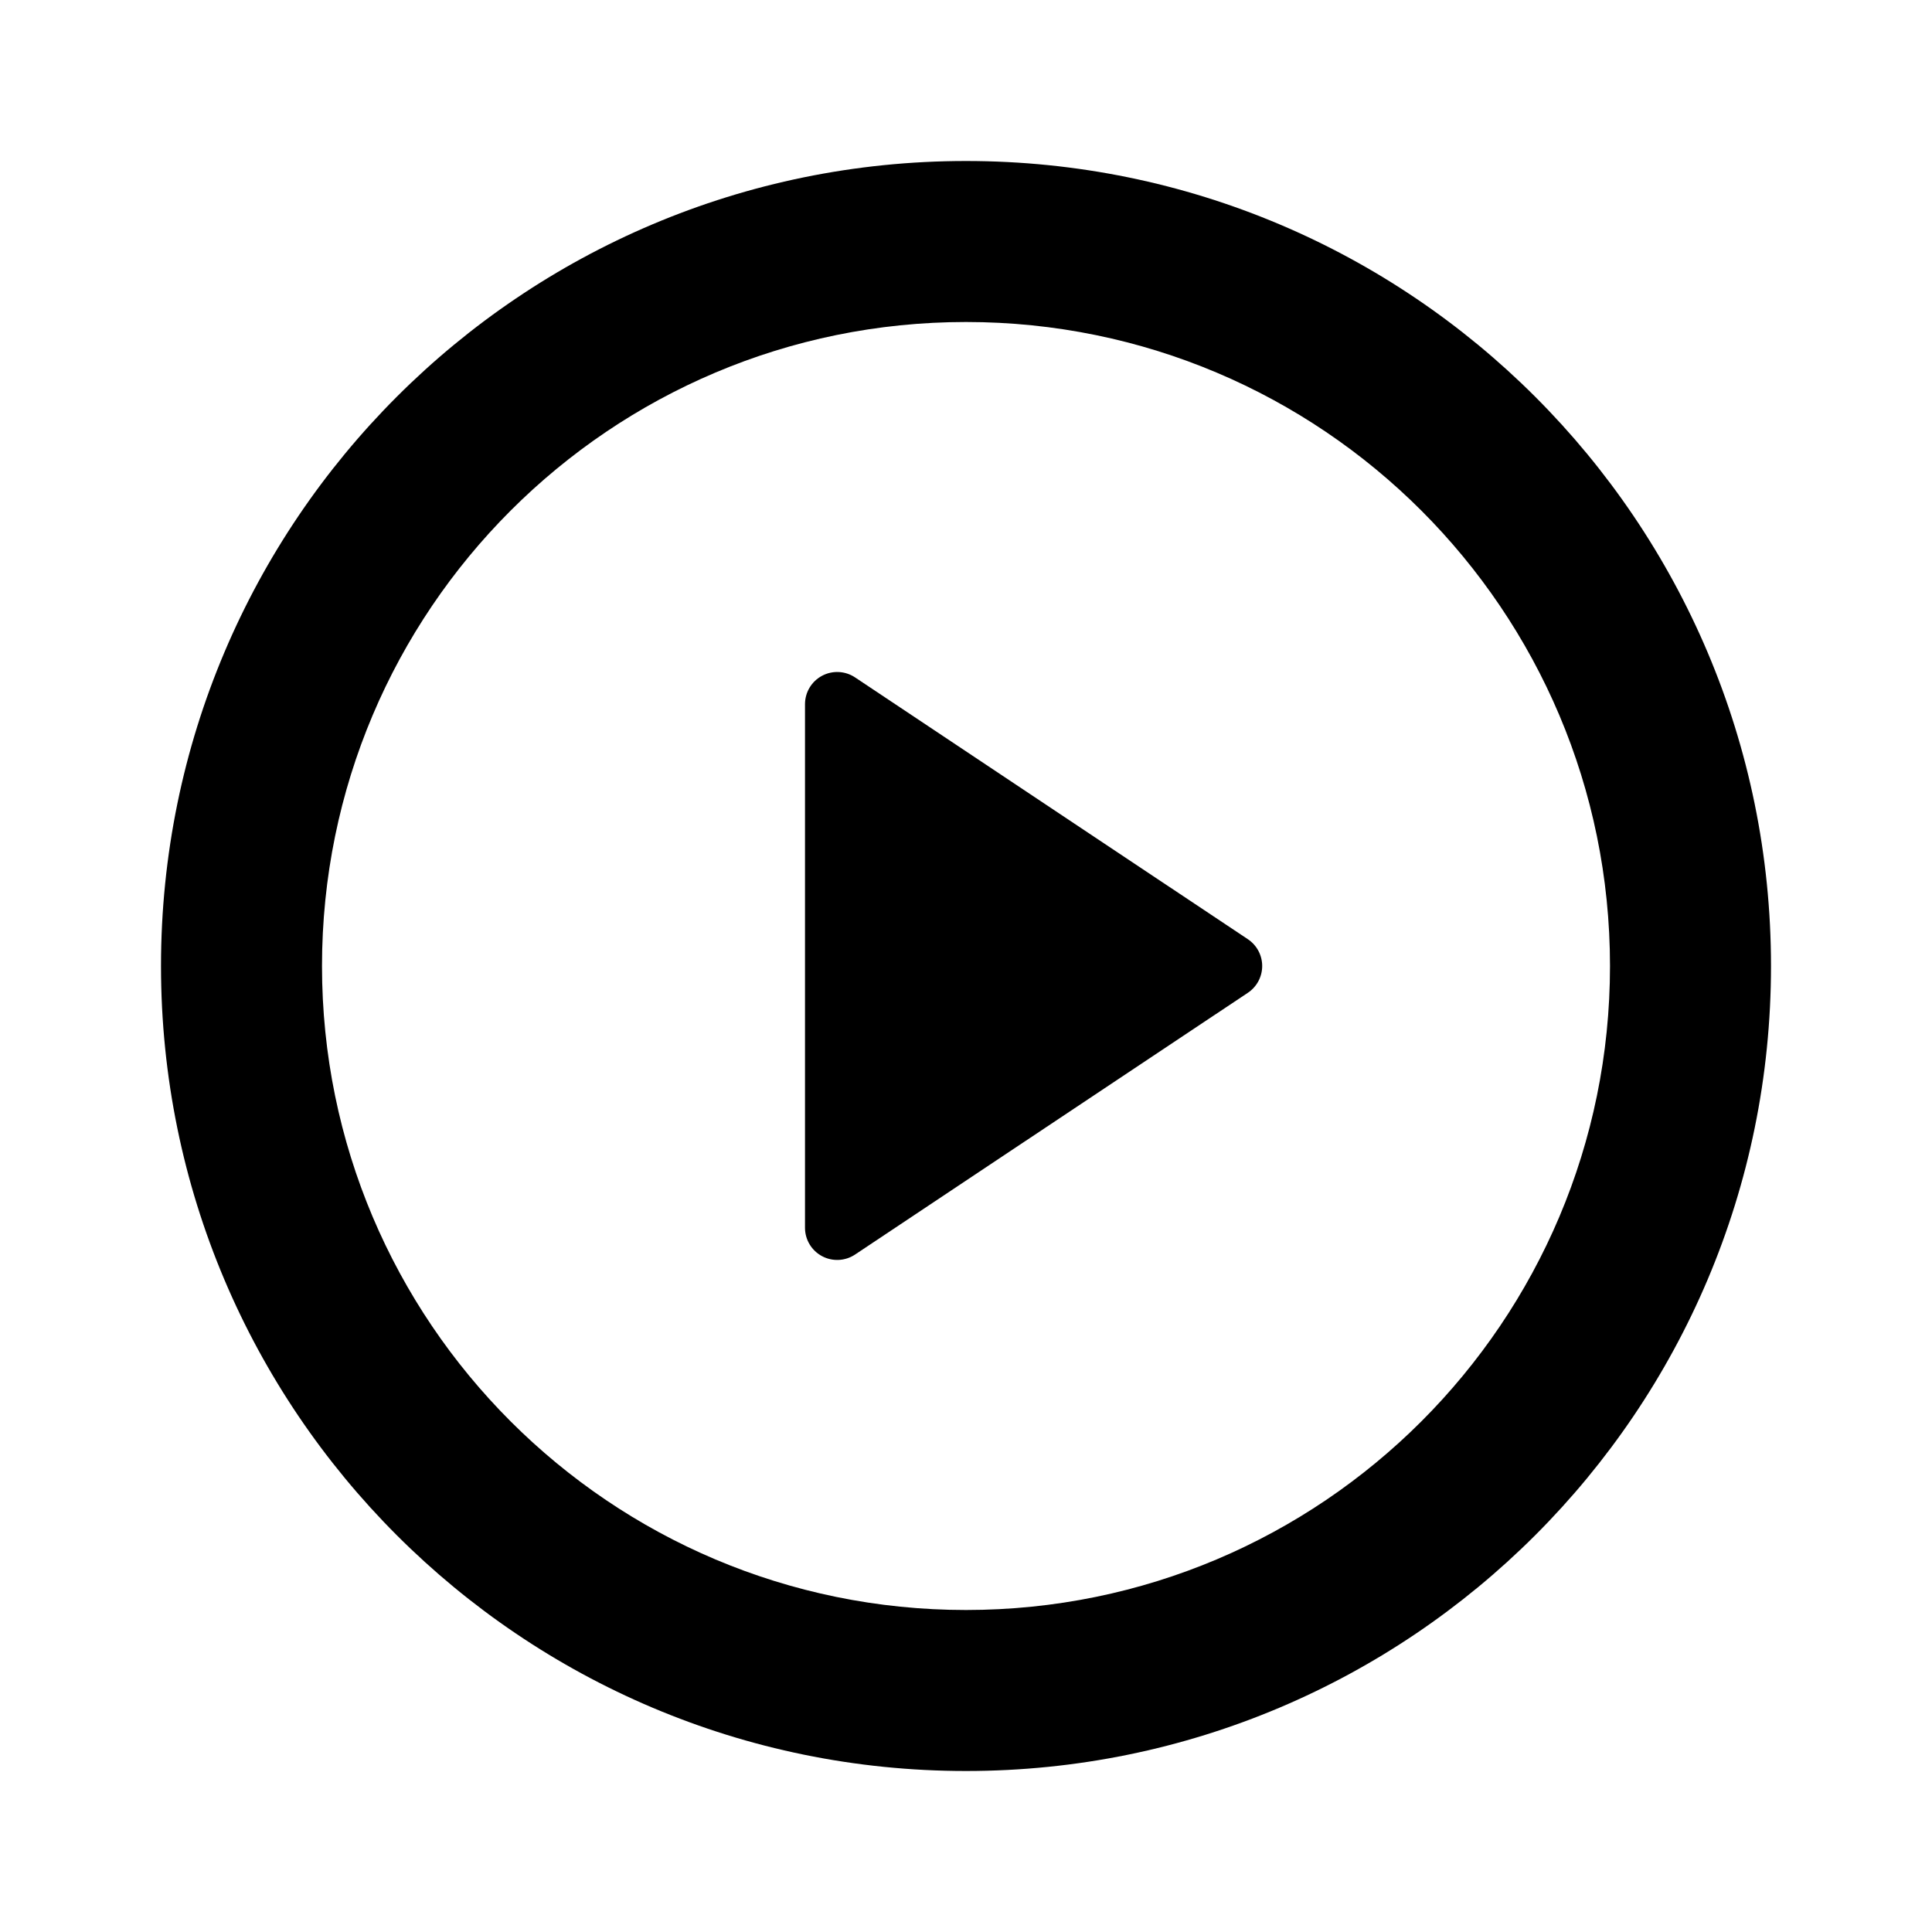
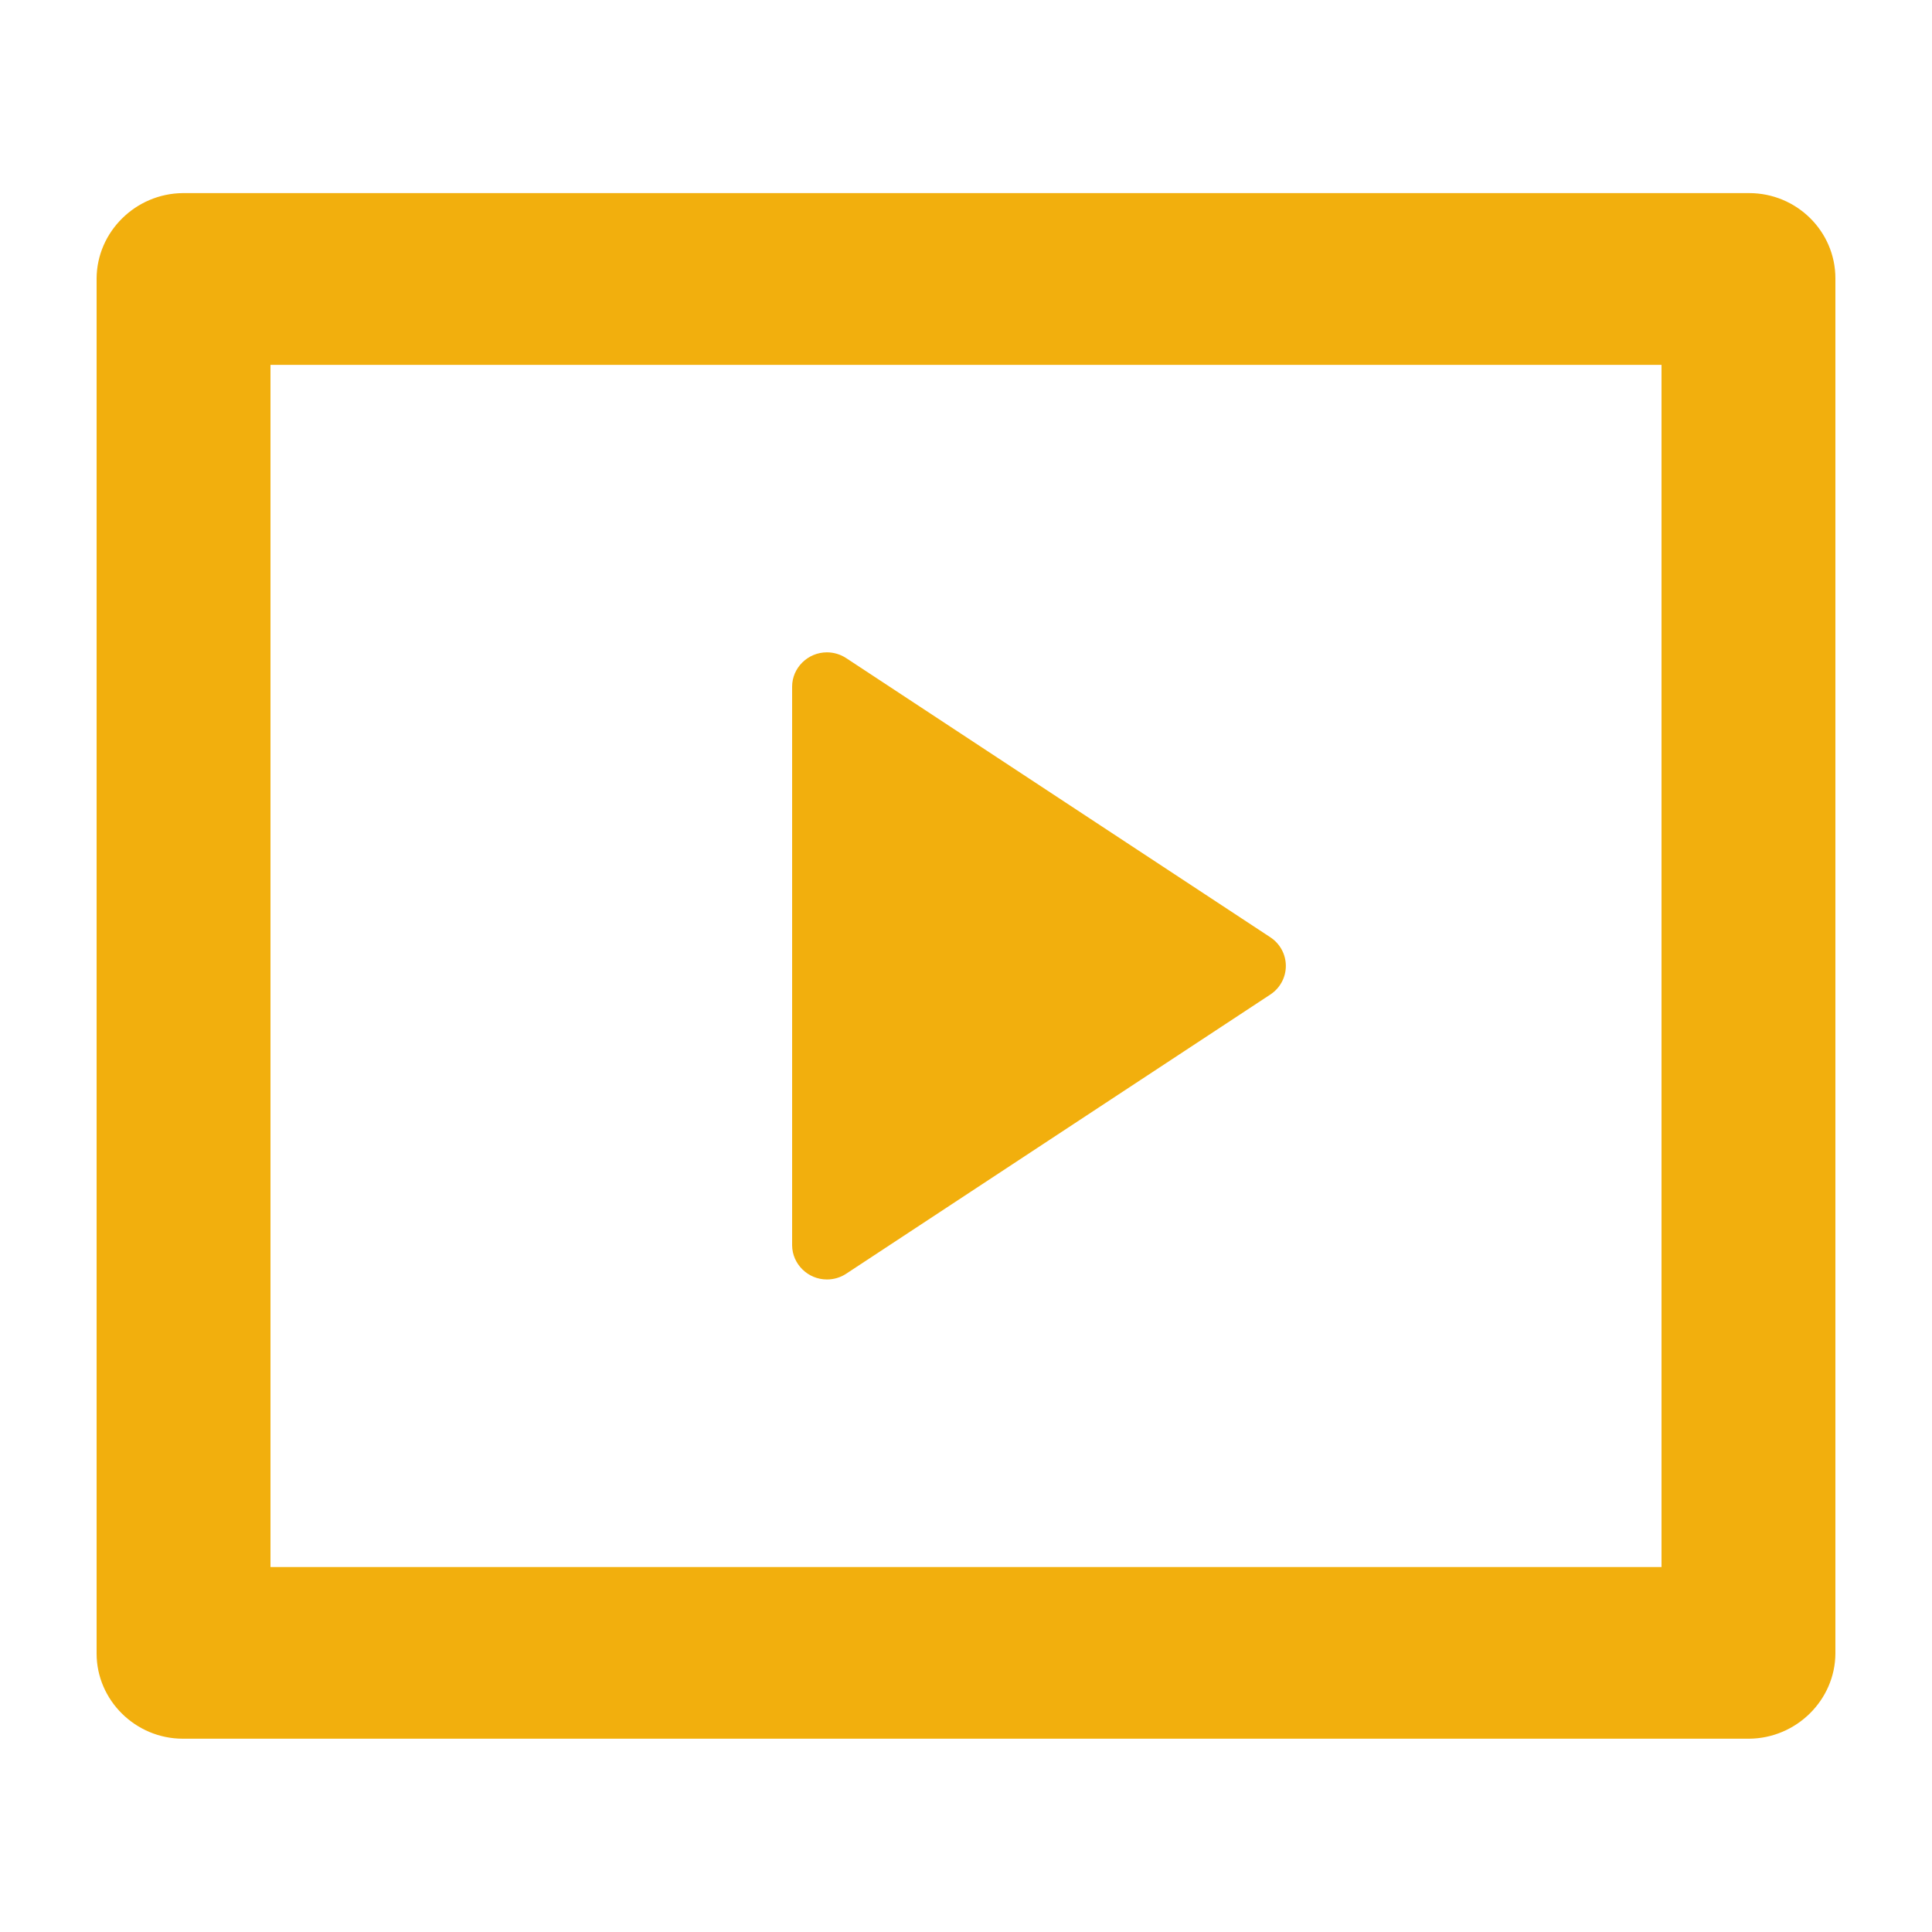
- <svg xmlns="http://www.w3.org/2000/svg" viewBox="0 0 24 24">
-   <g>
-     <path fill="none" d="M0 0h24v24H0z" />
-     <path d="M12 22C6.477 22 2 17.523 2 12S6.477 2 12 2s10 4.477 10 10-4.477 10-10 10zm0-2a8 8 0 1 0 0-16 8 8 0 0 0 0 16zM10.622 8.415l4.879 3.252a.4.4 0 0 1 0 .666l-4.88 3.252a.4.4 0 0 1-.621-.332V8.747a.4.4 0 0 1 .622-.332z" />
-   </g>
+ <svg xmlns="http://www.w3.org/2000/svg" clip-rule="evenodd" fill-rule="evenodd" stroke-linejoin="round" stroke-miterlimit="2" viewBox="0 0 20 20">
+   <path d="m1 2.882c.003-.483.404-.879.893-.883h16.214c.493 0 .893.396.893.883v14.235c-.003.482-.404.878-.893.882h-16.214c-.49 0-.893-.398-.893-.882zm1.8.895v12.445h14.4v-12.445zm5.96 3.036 4.391 2.89c.1.066.16.177.16.296s-.06.23-.16.296l-4.392 2.891c-.059.039-.128.059-.199.059-.197 0-.359-.16-.36-.354v-5.783c0-.195.163-.355.36-.355.071 0 .141.021.2.06z" fill="#f2af0d" fill-rule="nonzero" />
</svg>
